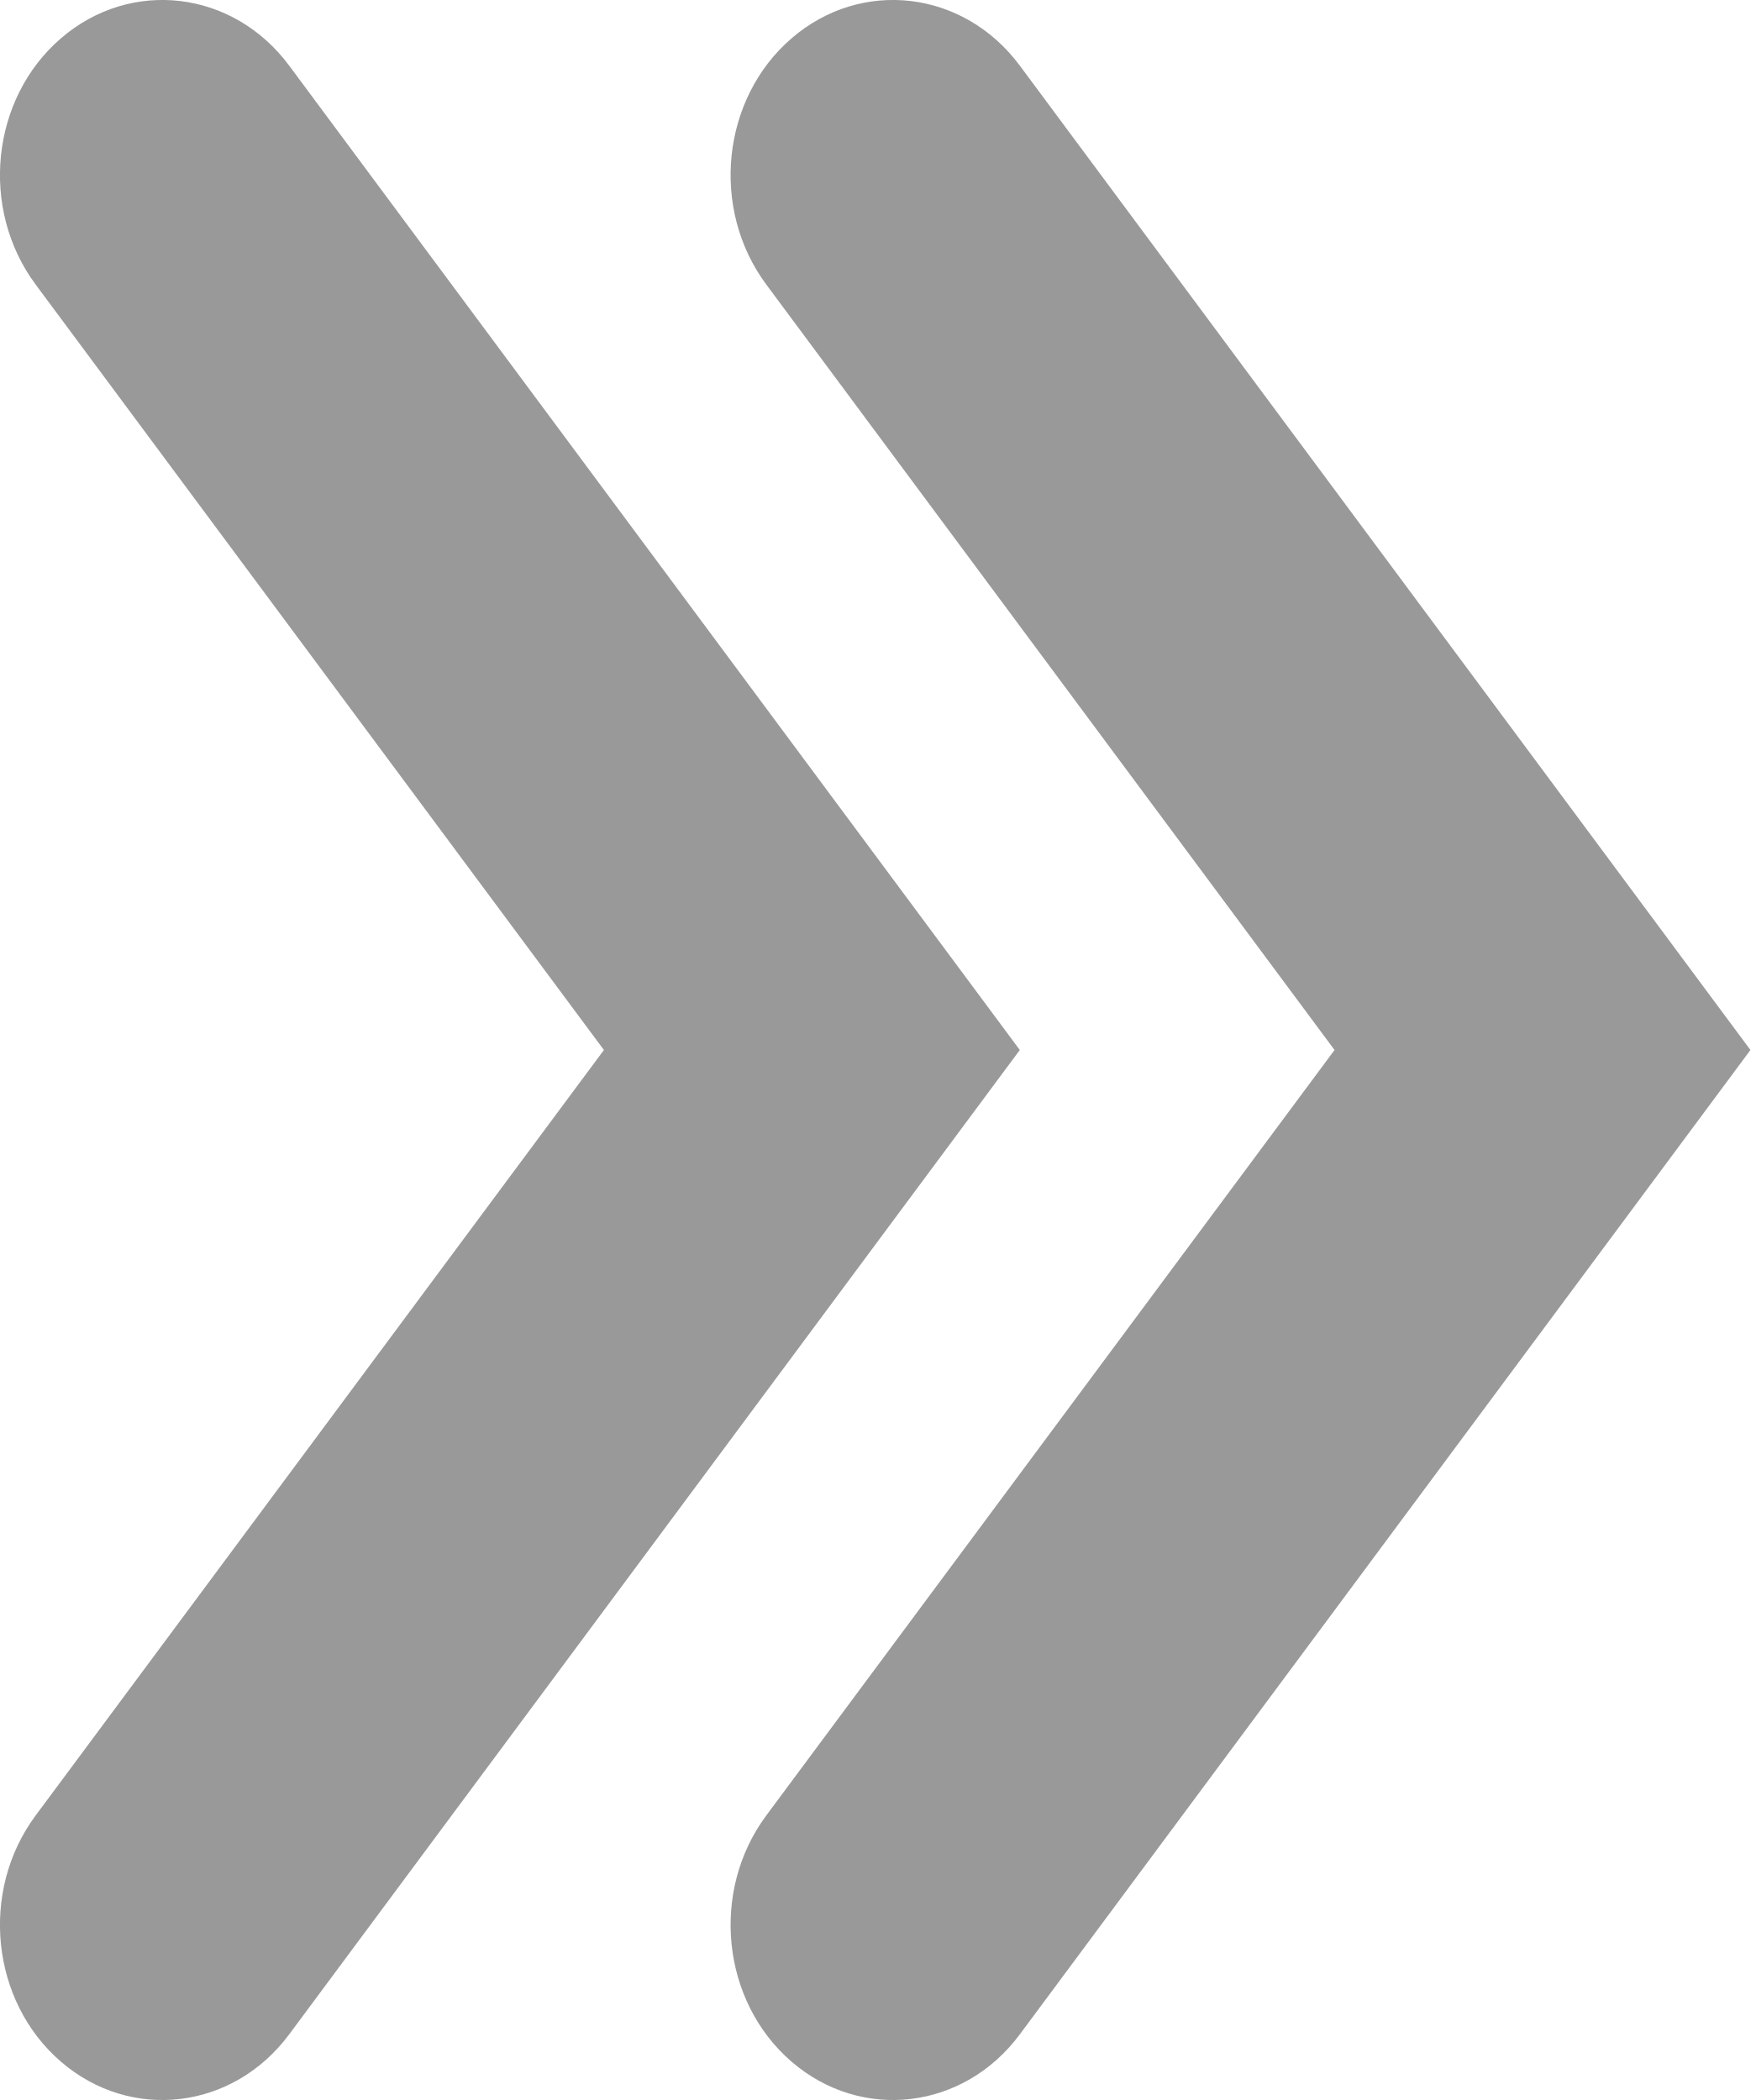
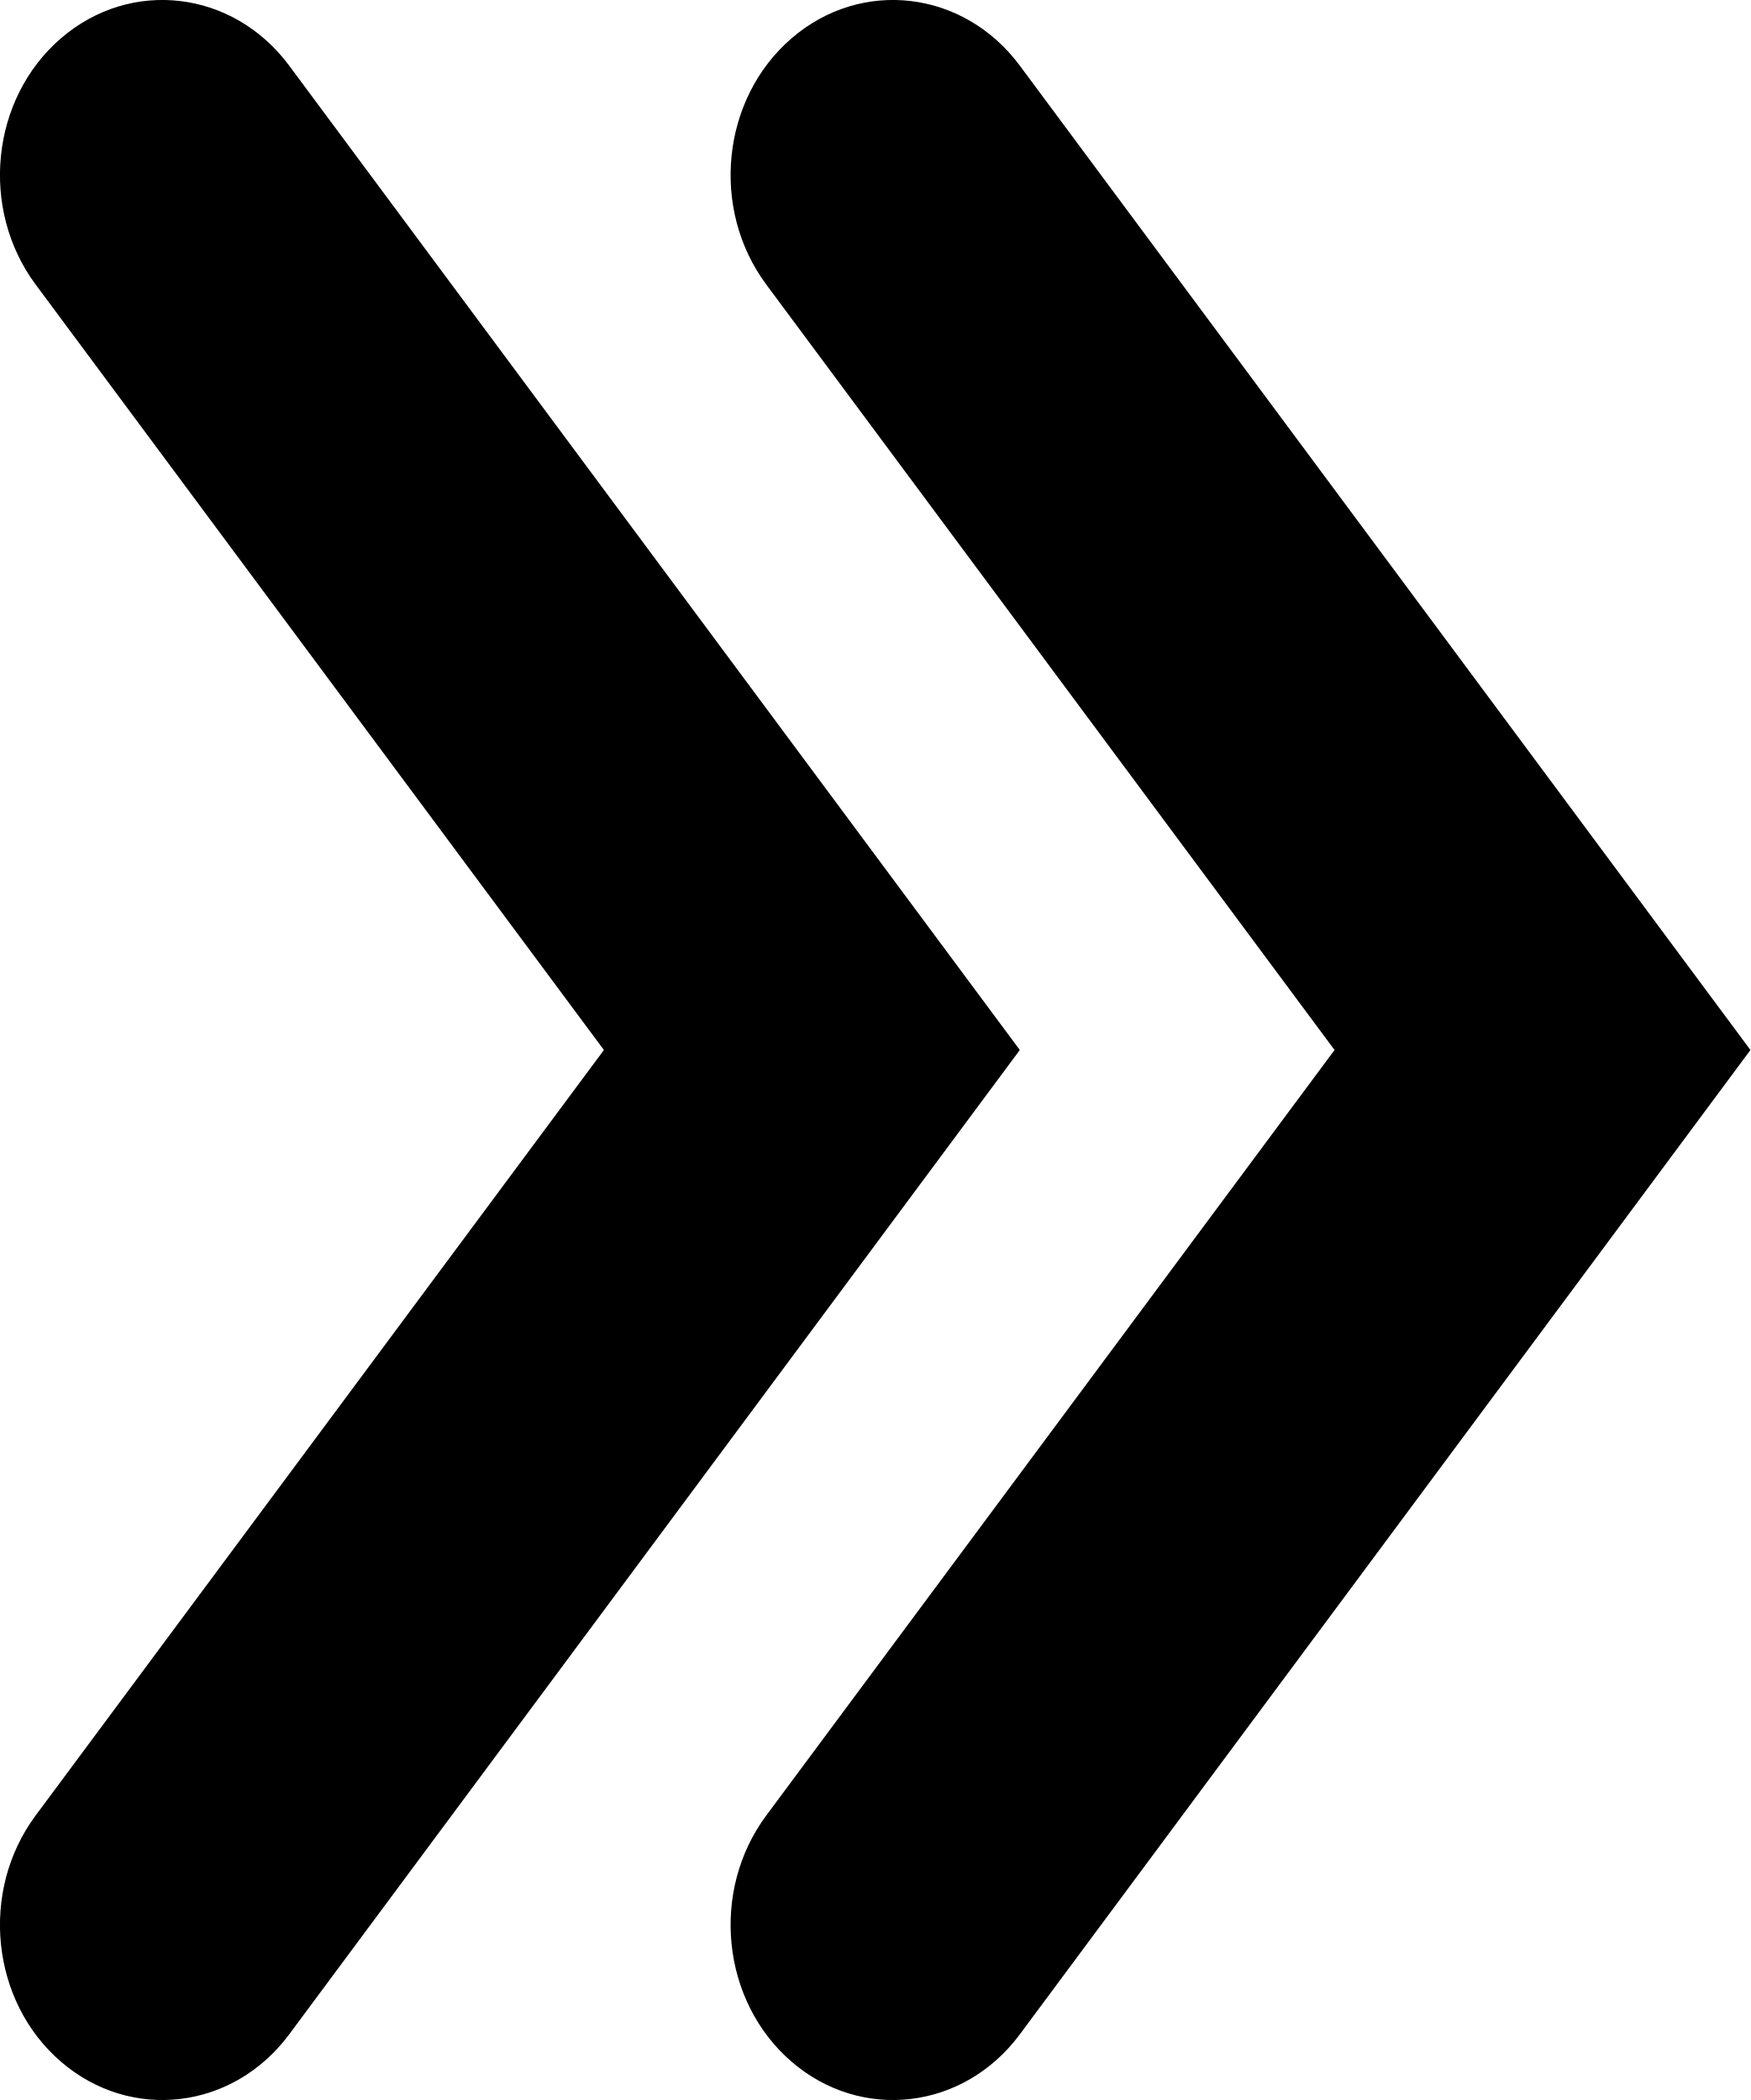
- <svg xmlns="http://www.w3.org/2000/svg" width="10" height="12" viewBox="0 0 10 12" fill="none">
-   <path fill-rule="evenodd" clip-rule="evenodd" d="M0.348 0.219C0.748 -0.126 1.332 -0.056 1.652 0.375L5.826 6L1.652 11.625C1.332 12.056 0.748 12.126 0.348 11.781C-0.052 11.436 -0.117 10.807 0.203 10.375L3.45 6L0.203 1.625C-0.117 1.193 -0.052 0.564 0.348 0.219ZM4.522 0.219C4.922 -0.126 5.506 -0.056 5.826 0.375L10 6L5.826 11.625C5.506 12.056 4.922 12.126 4.522 11.781C4.122 11.436 4.057 10.807 4.377 10.375L7.624 6L4.377 1.625C4.057 1.193 4.122 0.564 4.522 0.219Z" fill="#999999" />
+ <svg xmlns="http://www.w3.org/2000/svg" width="10" height="12" viewBox="0 0 10 12">
+   <path fill-rule="evenodd" clip-rule="evenodd" d="M0.348 0.219C0.748 -0.126 1.332 -0.056 1.652 0.375L5.826 6L1.652 11.625C1.332 12.056 0.748 12.126 0.348 11.781C-0.052 11.436 -0.117 10.807 0.203 10.375L3.45 6L0.203 1.625C-0.117 1.193 -0.052 0.564 0.348 0.219ZM4.522 0.219C4.922 -0.126 5.506 -0.056 5.826 0.375L10 6L5.826 11.625C5.506 12.056 4.922 12.126 4.522 11.781C4.122 11.436 4.057 10.807 4.377 10.375L7.624 6L4.377 1.625C4.057 1.193 4.122 0.564 4.522 0.219Z" />
</svg>
